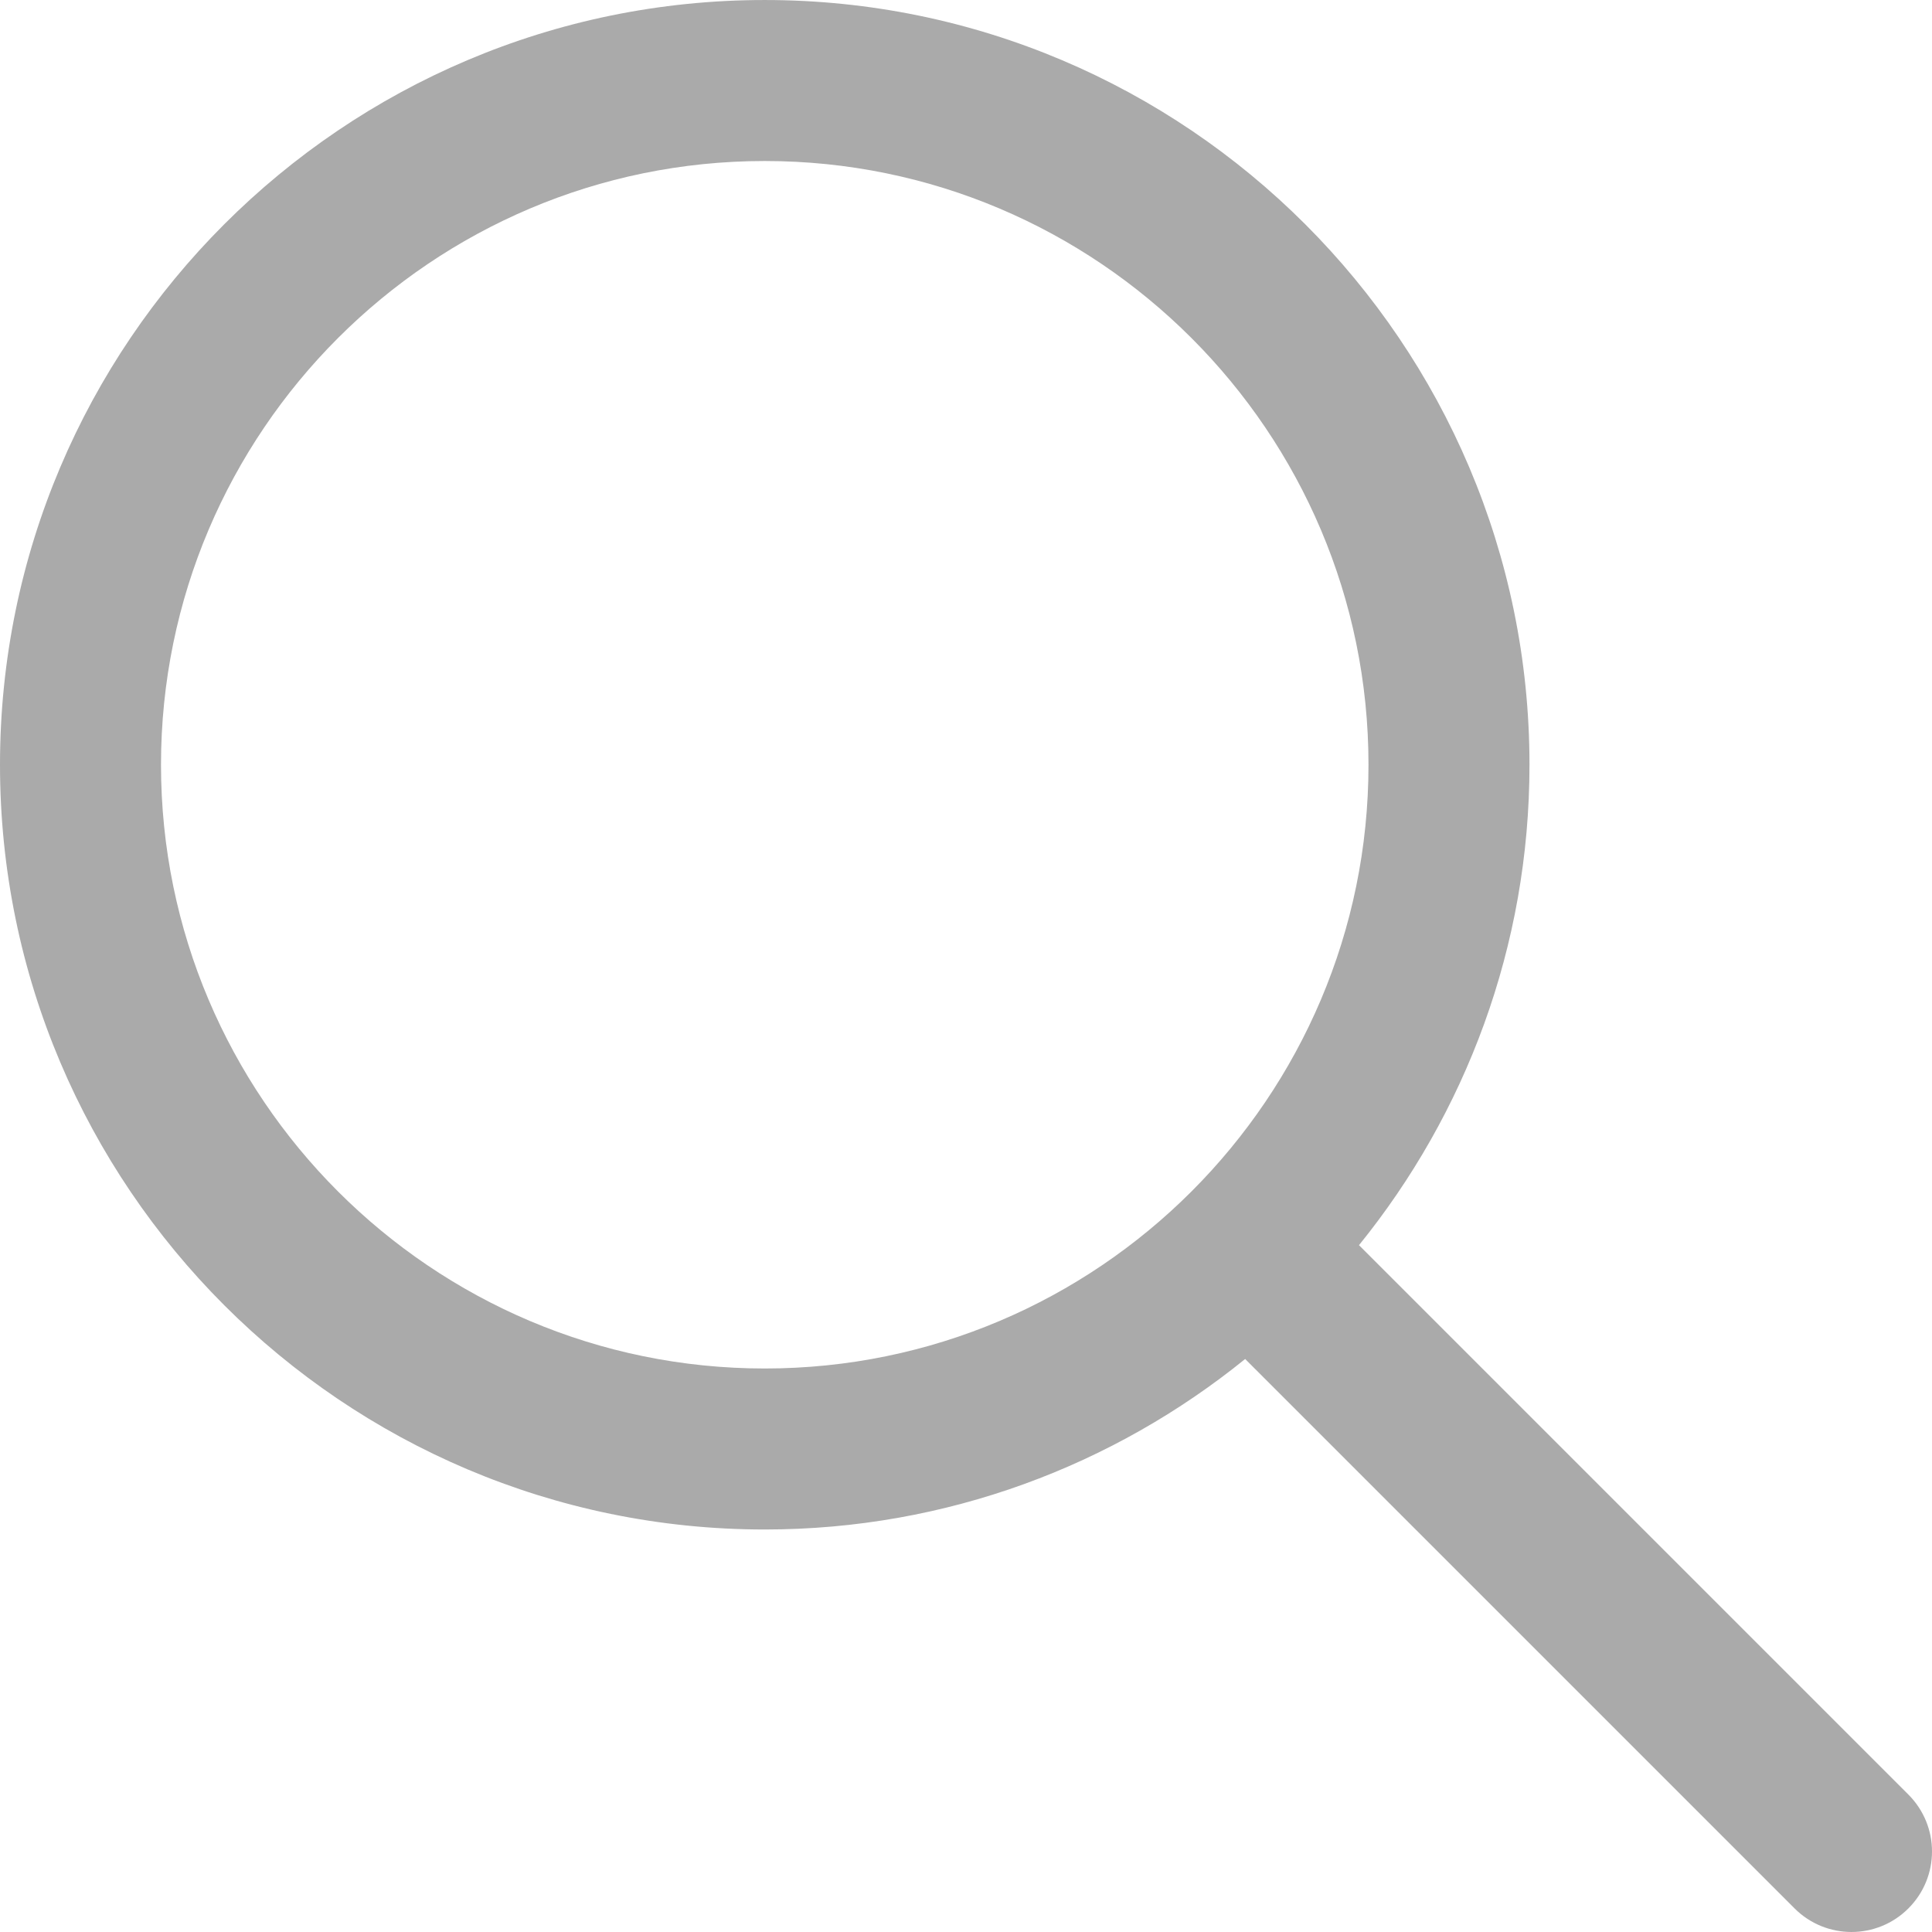
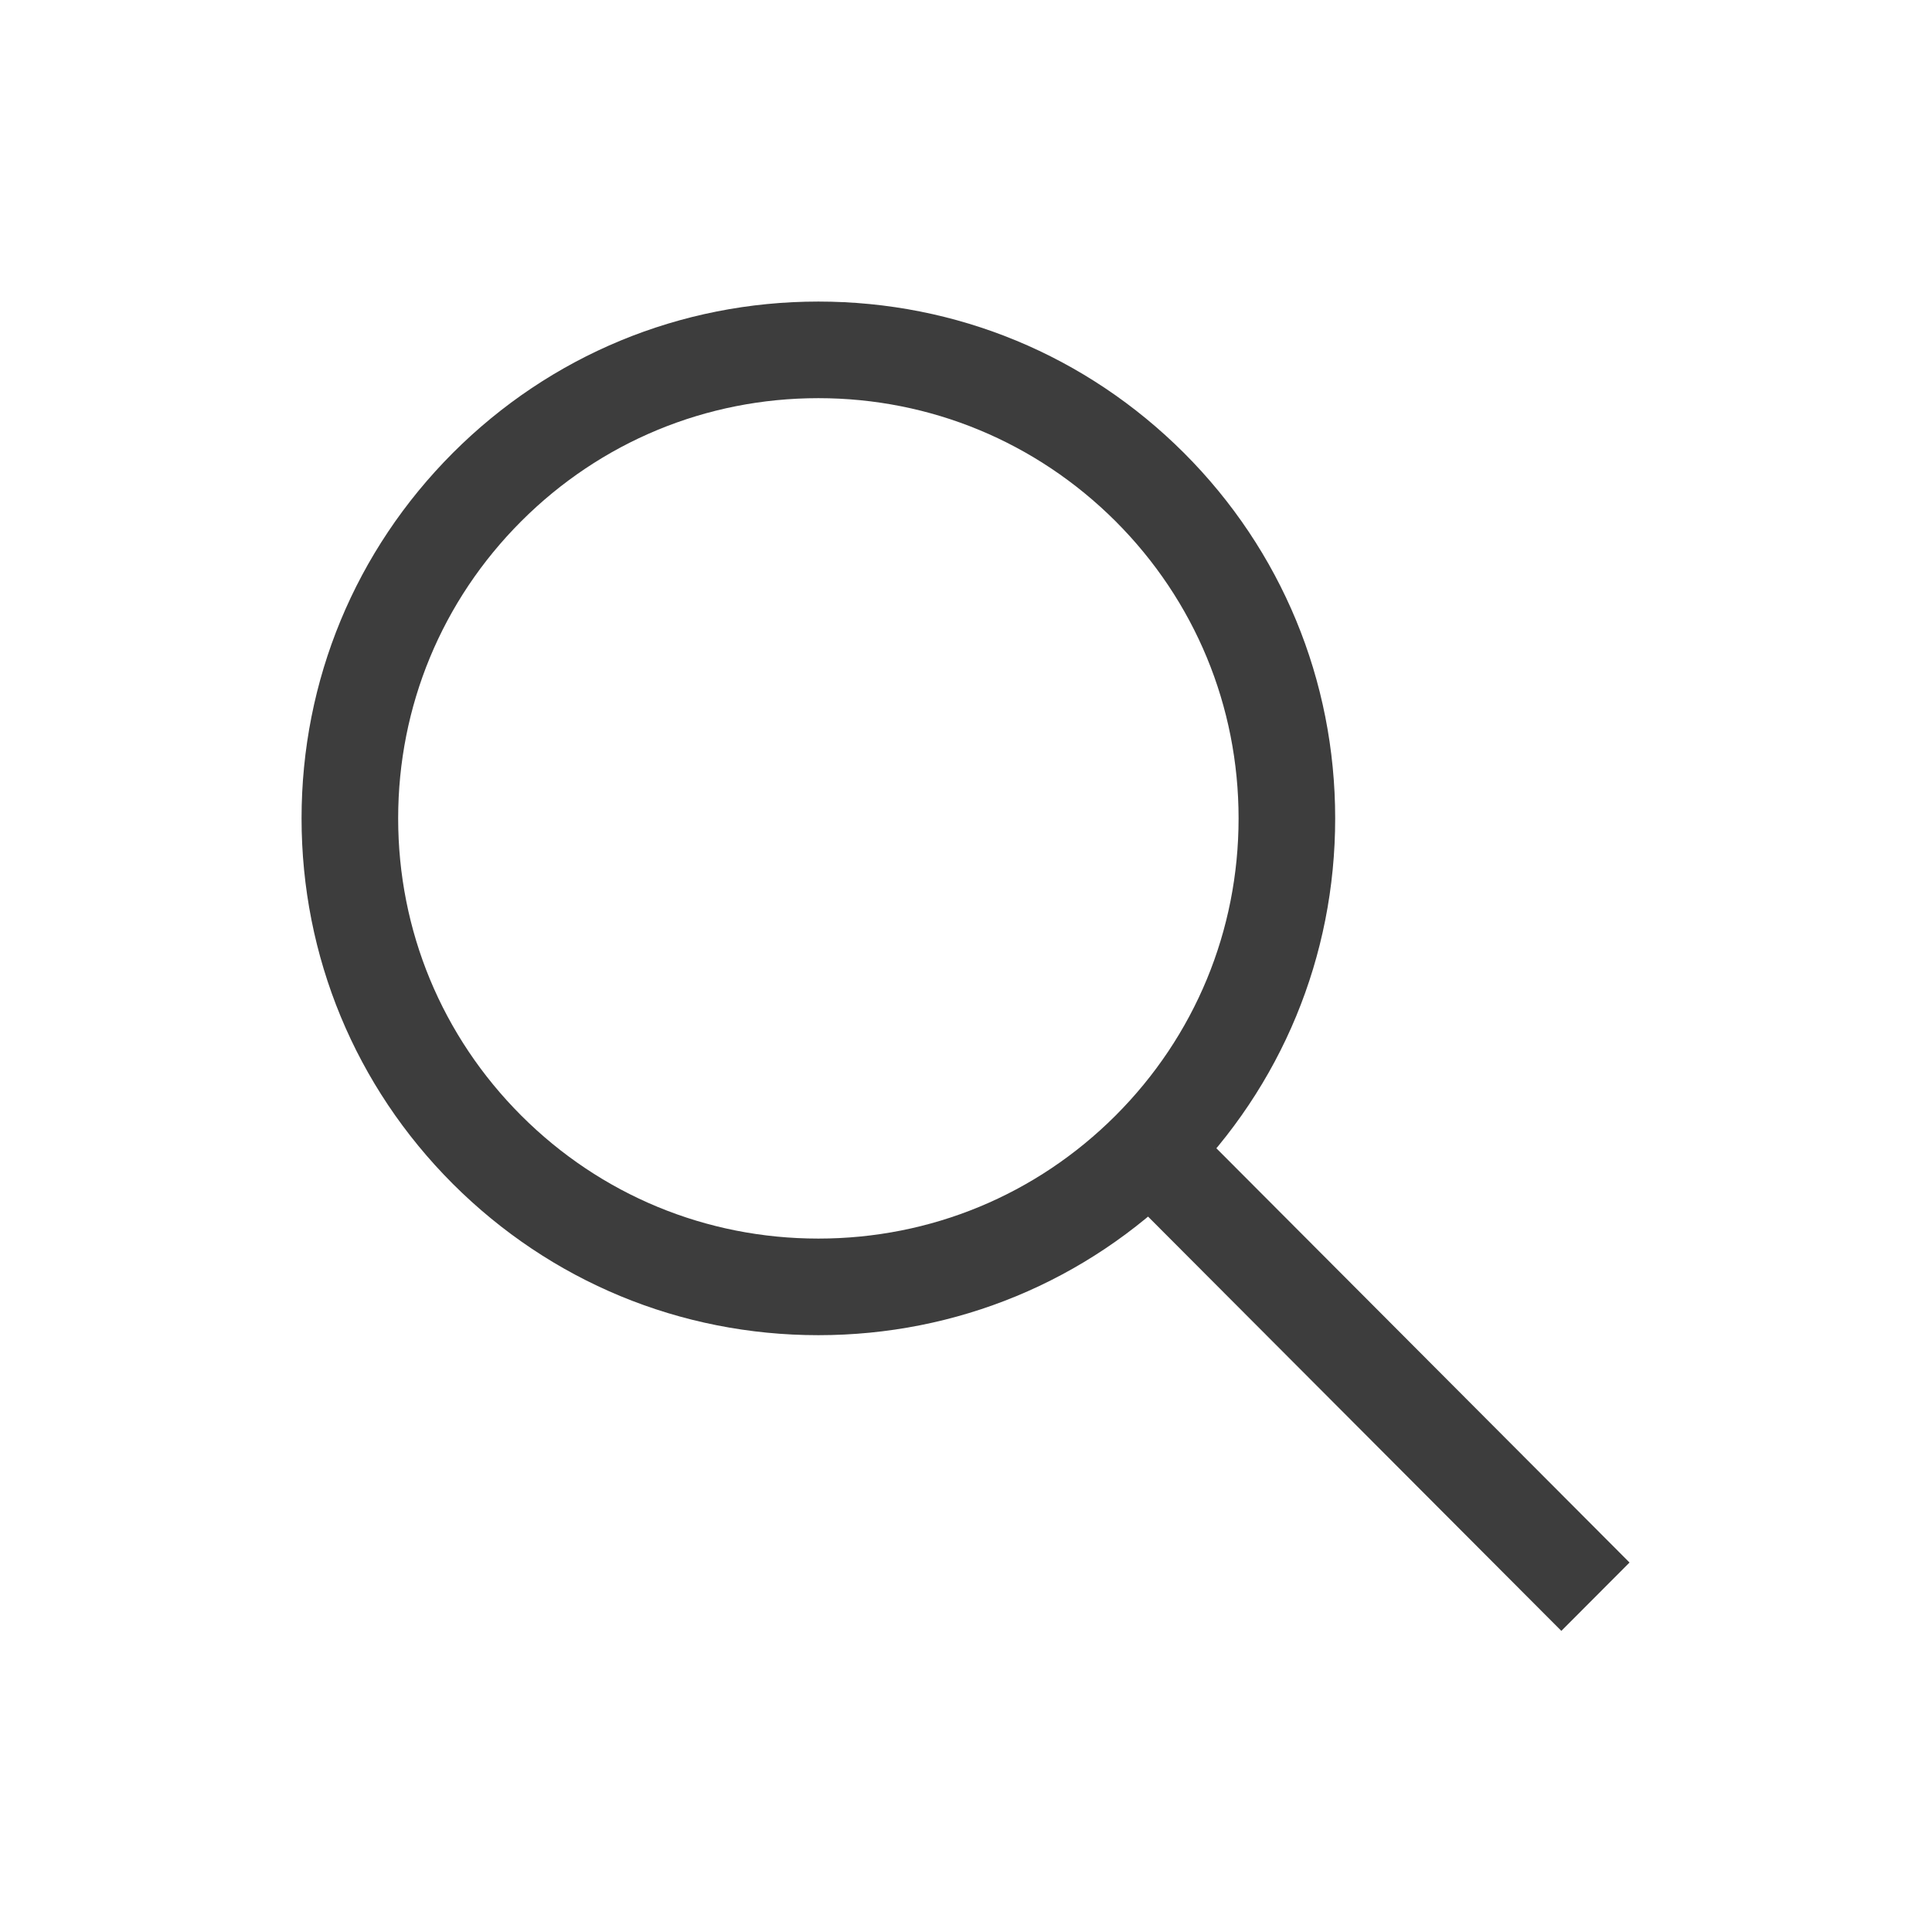
- <svg xmlns="http://www.w3.org/2000/svg" version="1.1" id="Capa_1" x="0px" y="0px" viewBox="0 0 512.005 512.005" style="enable-background:new 0 0 512.005 512.005;" xml:space="preserve" width="512" height="512">
-   <g>
-     <g>
-       <g>
-         <path d="M505.749,475.587l-145.6-145.6c28.203-34.837,45.184-79.104,45.184-127.317c0-111.744-90.923-202.667-202.667-202.667    S0,90.925,0,202.669s90.923,202.667,202.667,202.667c48.213,0,92.48-16.981,127.317-45.184l145.6,145.6    c4.16,4.16,9.621,6.251,15.083,6.251s10.923-2.091,15.083-6.251C514.091,497.411,514.091,483.928,505.749,475.587z     M202.667,362.669c-88.235,0-160-71.765-160-160s71.765-160,160-160s160,71.765,160,160S290.901,362.669,202.667,362.669z" data-original="#000000" class="active-path" style="fill:#AAAAAA" data-old_color="#000000" />
-       </g>
-     </g>
-   </g>
+ <svg xmlns="http://www.w3.org/2000/svg" width="34" height="34" viewBox="0 0 34 34" fill="none">
+   <path d="M14.402 23.497C11.972 23.497 9.69 22.552 7.97 20.835C6.253 19.118 5.307 16.833 5.307 14.402C5.307 11.971 6.253 9.69 7.97 7.97C9.687 6.253 11.972 5.307 14.402 5.307C16.834 5.307 19.115 6.253 20.835 7.97C22.552 9.687 23.497 11.971 23.497 14.402C23.497 16.833 22.552 19.115 20.835 20.835C19.118 22.552 16.834 23.497 14.402 23.497ZM14.402 7.007C12.427 7.007 10.571 7.776 9.173 9.173C7.776 10.571 7.007 12.427 7.007 14.402C7.007 16.378 7.776 18.234 9.173 19.632C10.571 21.029 12.427 21.797 14.402 21.797C16.378 21.797 18.234 21.029 19.632 19.632C21.029 18.234 21.797 16.378 21.797 14.402C21.797 12.427 21.029 10.571 19.632 9.173C18.234 7.779 16.378 7.007 14.402 7.007Z" fill="#3D3D3D" />
+   <path d="M20.867 19.667L19.666 20.871L27.477 28.701L28.677 27.498L20.867 19.667Z" fill="#3D3D3D" />
</svg>
